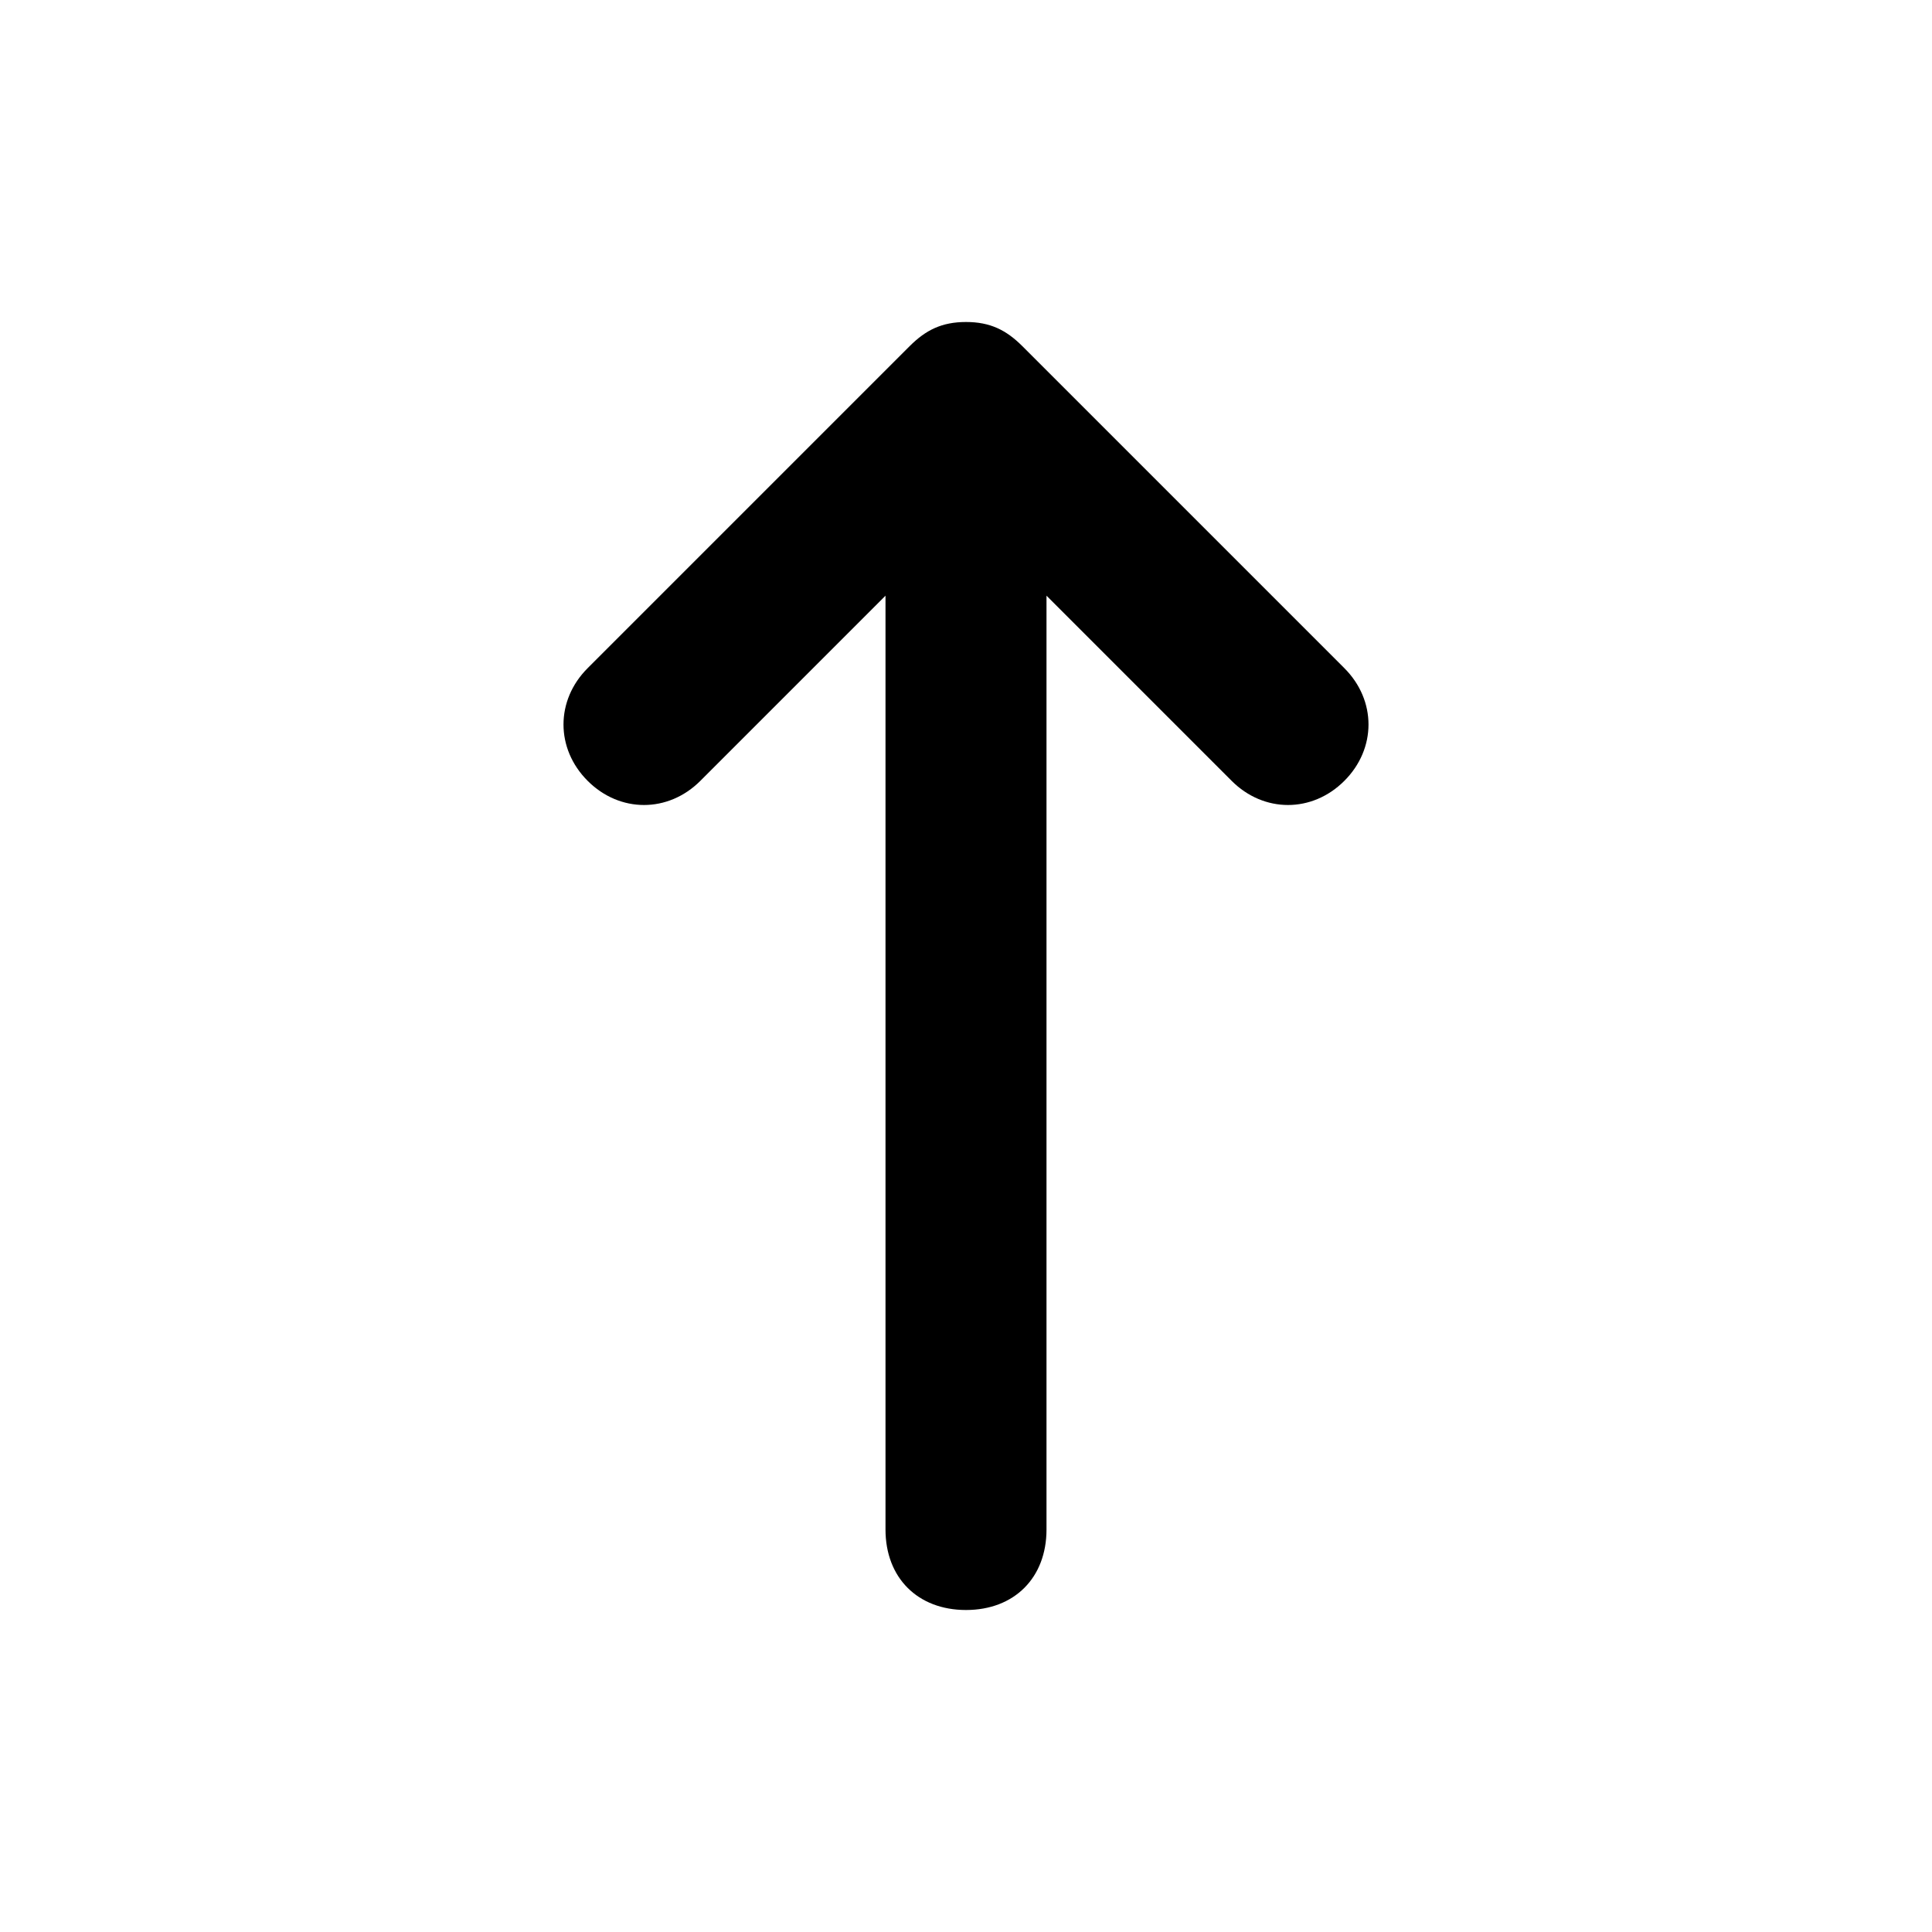
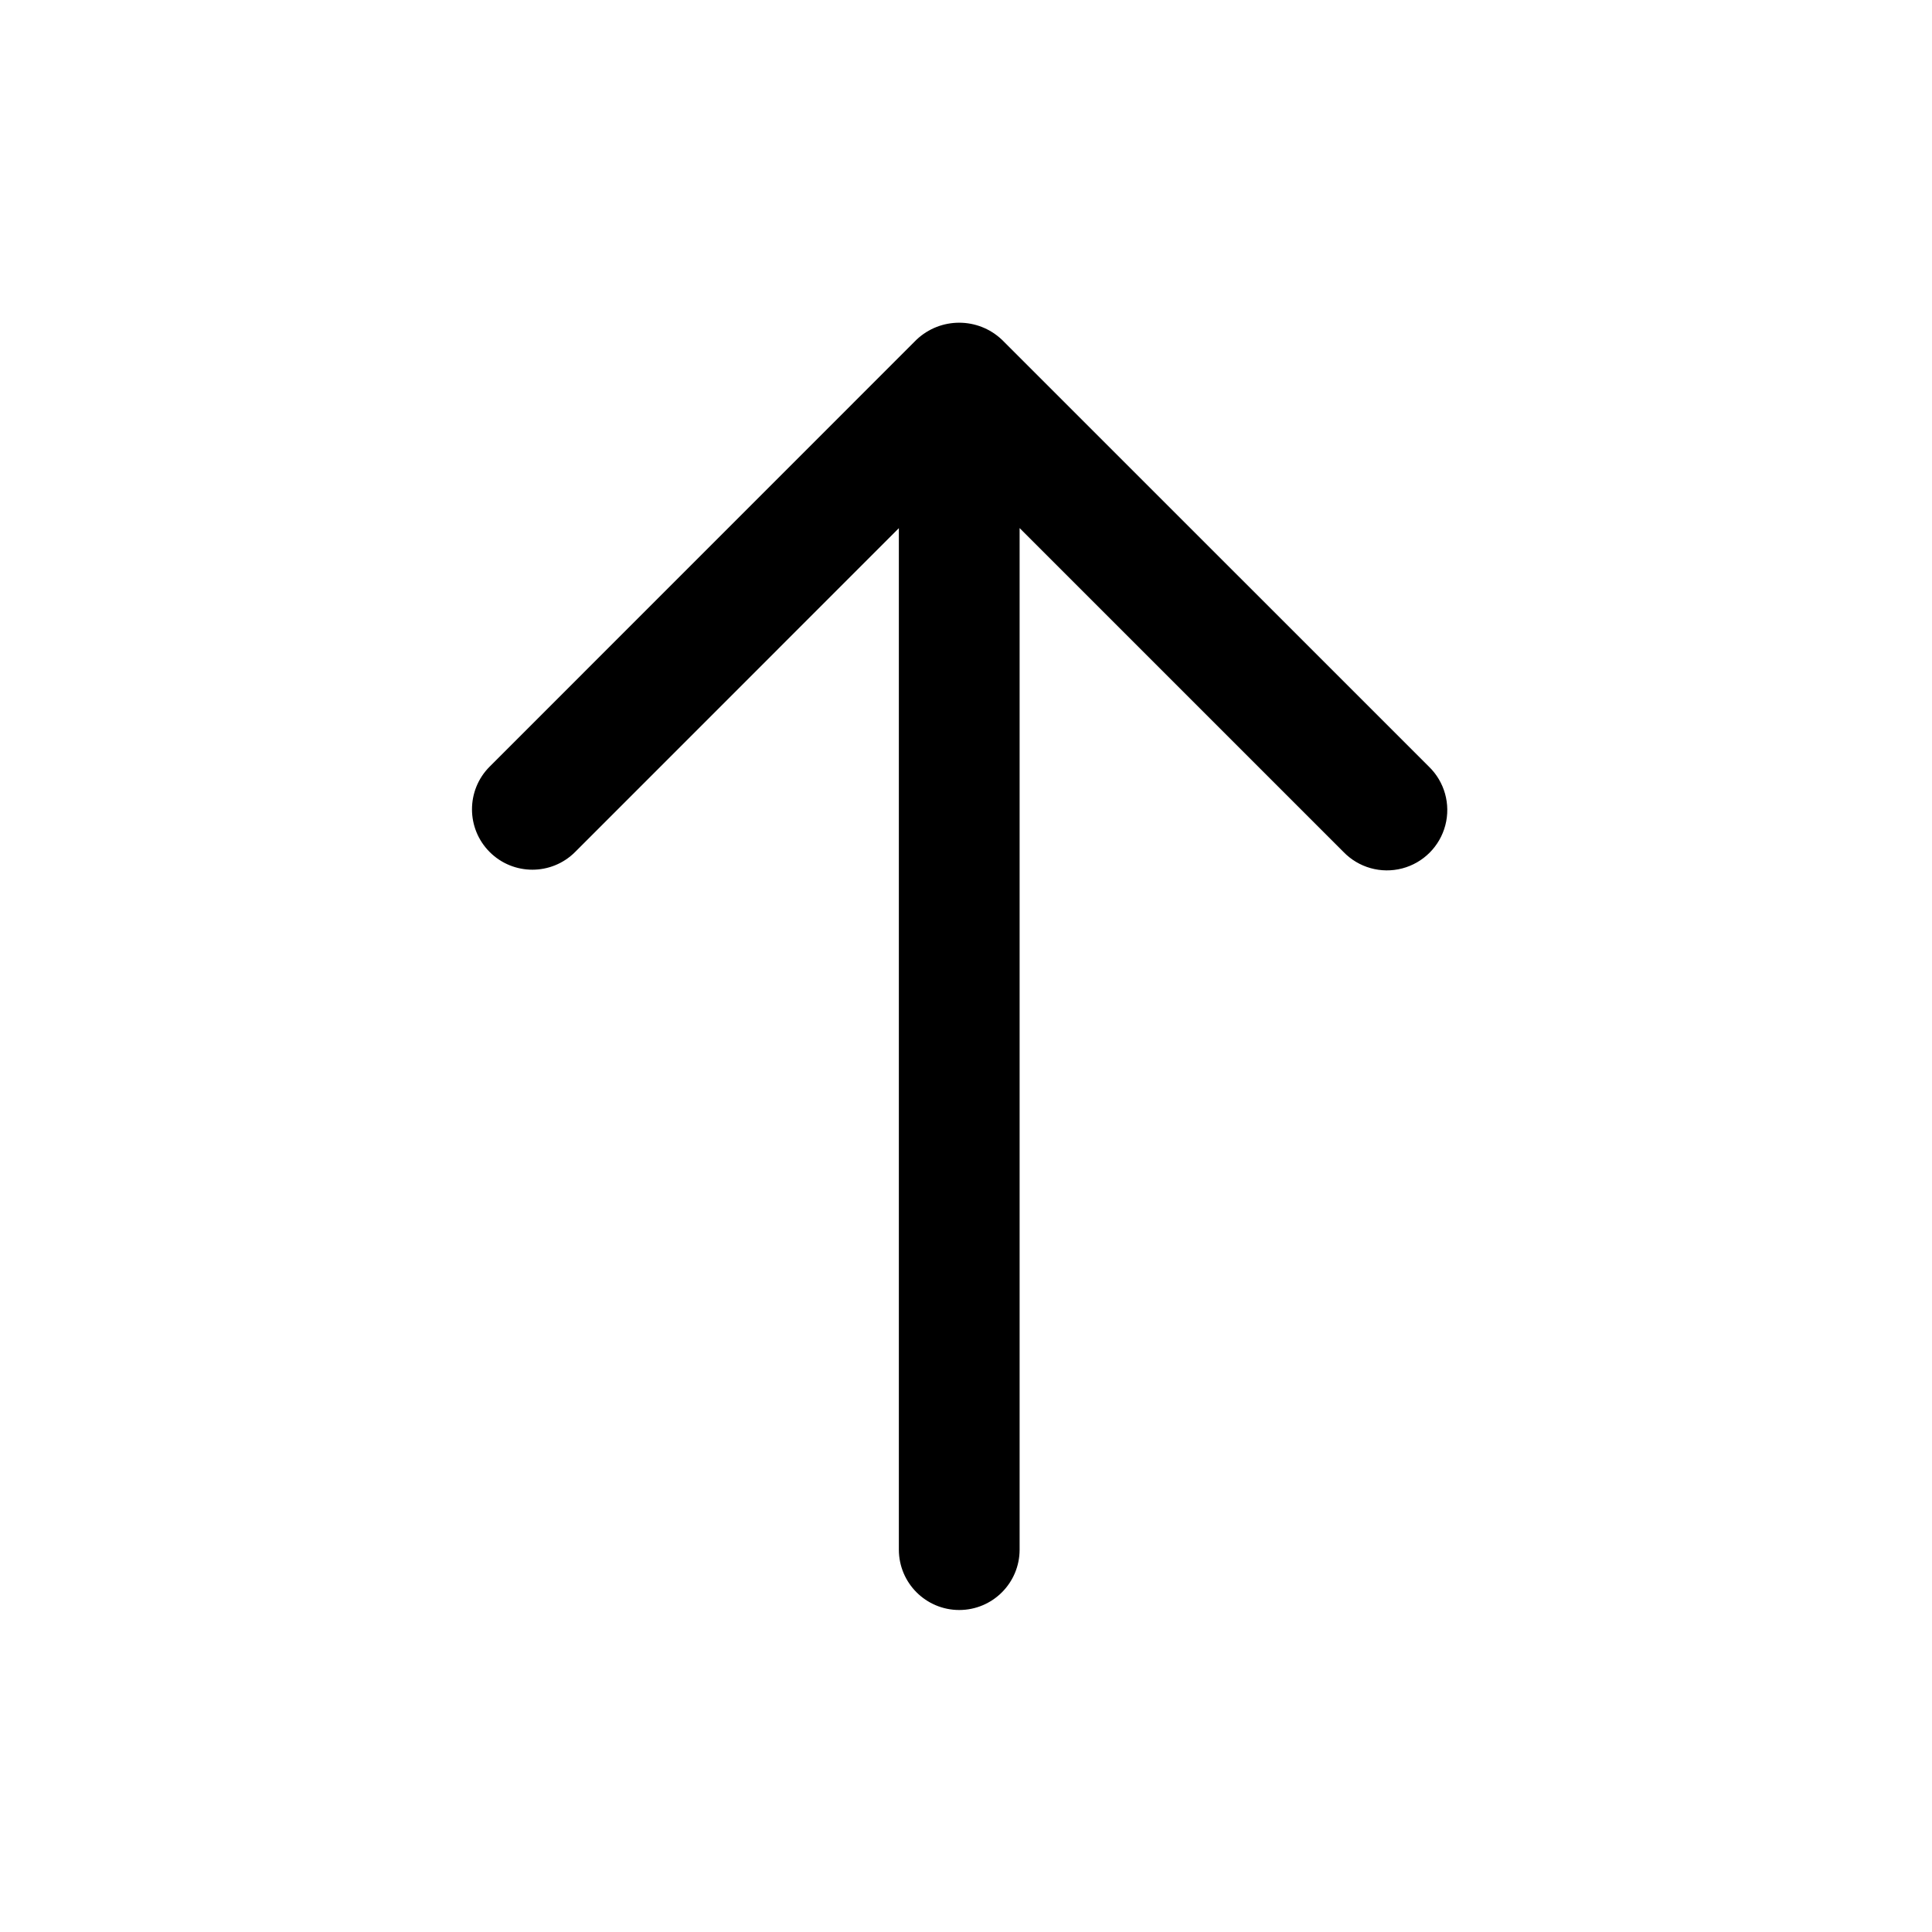
- <svg xmlns="http://www.w3.org/2000/svg" id="arrow-up-m" viewBox="0 0 24 24" style="enable-background:new 0 0 24 24">
-   <rect id="bg" width="24" height="24" style="opacity:0;fill:#f2f2f2" />
-   <path id="path" d="M12.7 4.3c-.2-.2-.4-.3-.7-.3-.3 0-.5.1-.7.3l-4 4c-.4.4-.4 1 0 1.4.4.4 1 .4 1.4 0L11 7.4V19c0 .6.4 1 1 1s1-.4 1-1V7.4l2.3 2.3c.4.4 1 .4 1.4 0 .4-.4.4-1 0-1.4l-4-4z" />
+ <svg xmlns="http://www.w3.org/2000/svg" id="icons" viewBox="0 0 24 24">
+   <rect id="canvas" width="24" height="24" style="fill:none" />
+   <path d="M17.75,9.523,12.446,4.22a.772.772,0,0,0-1.061,0L6.083,9.523A.75.75,0,1,0,7.144,10.584L11.166,6.561V19.25a.75.75,0,0,0,1.5,0V6.56l4.023,4.023A.75.75,0,1,0,17.75,9.523Z" />
</svg>
